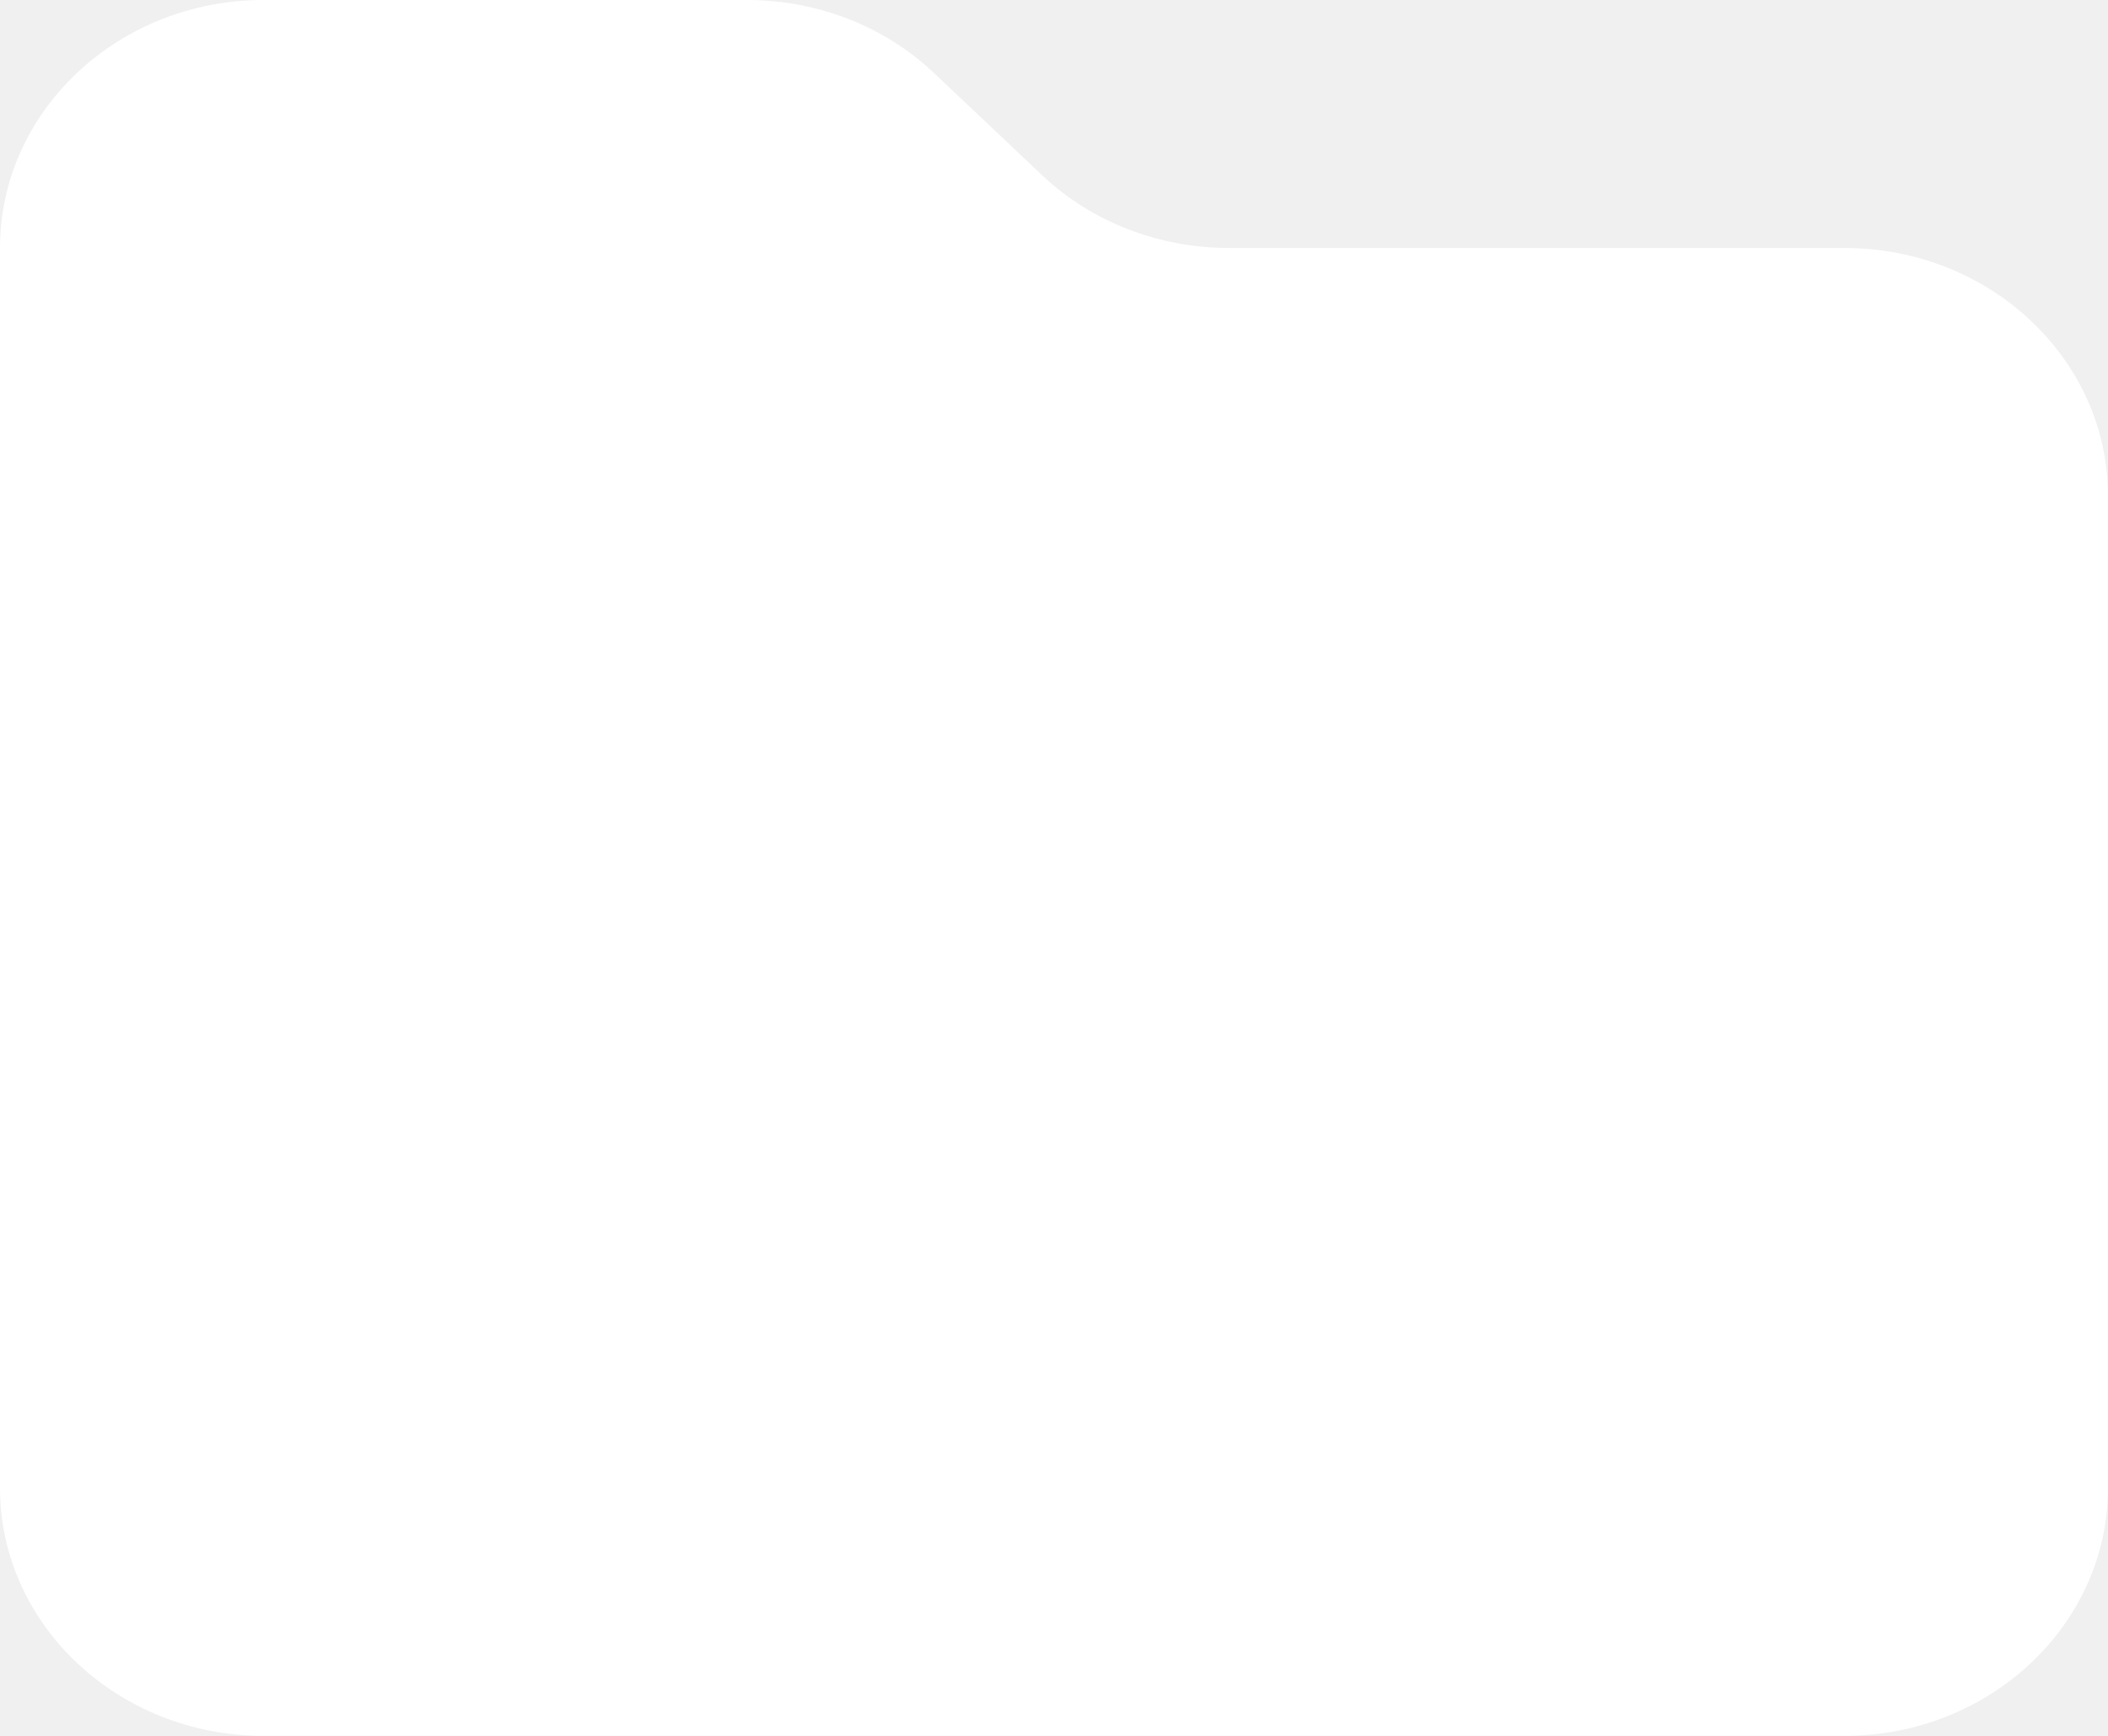
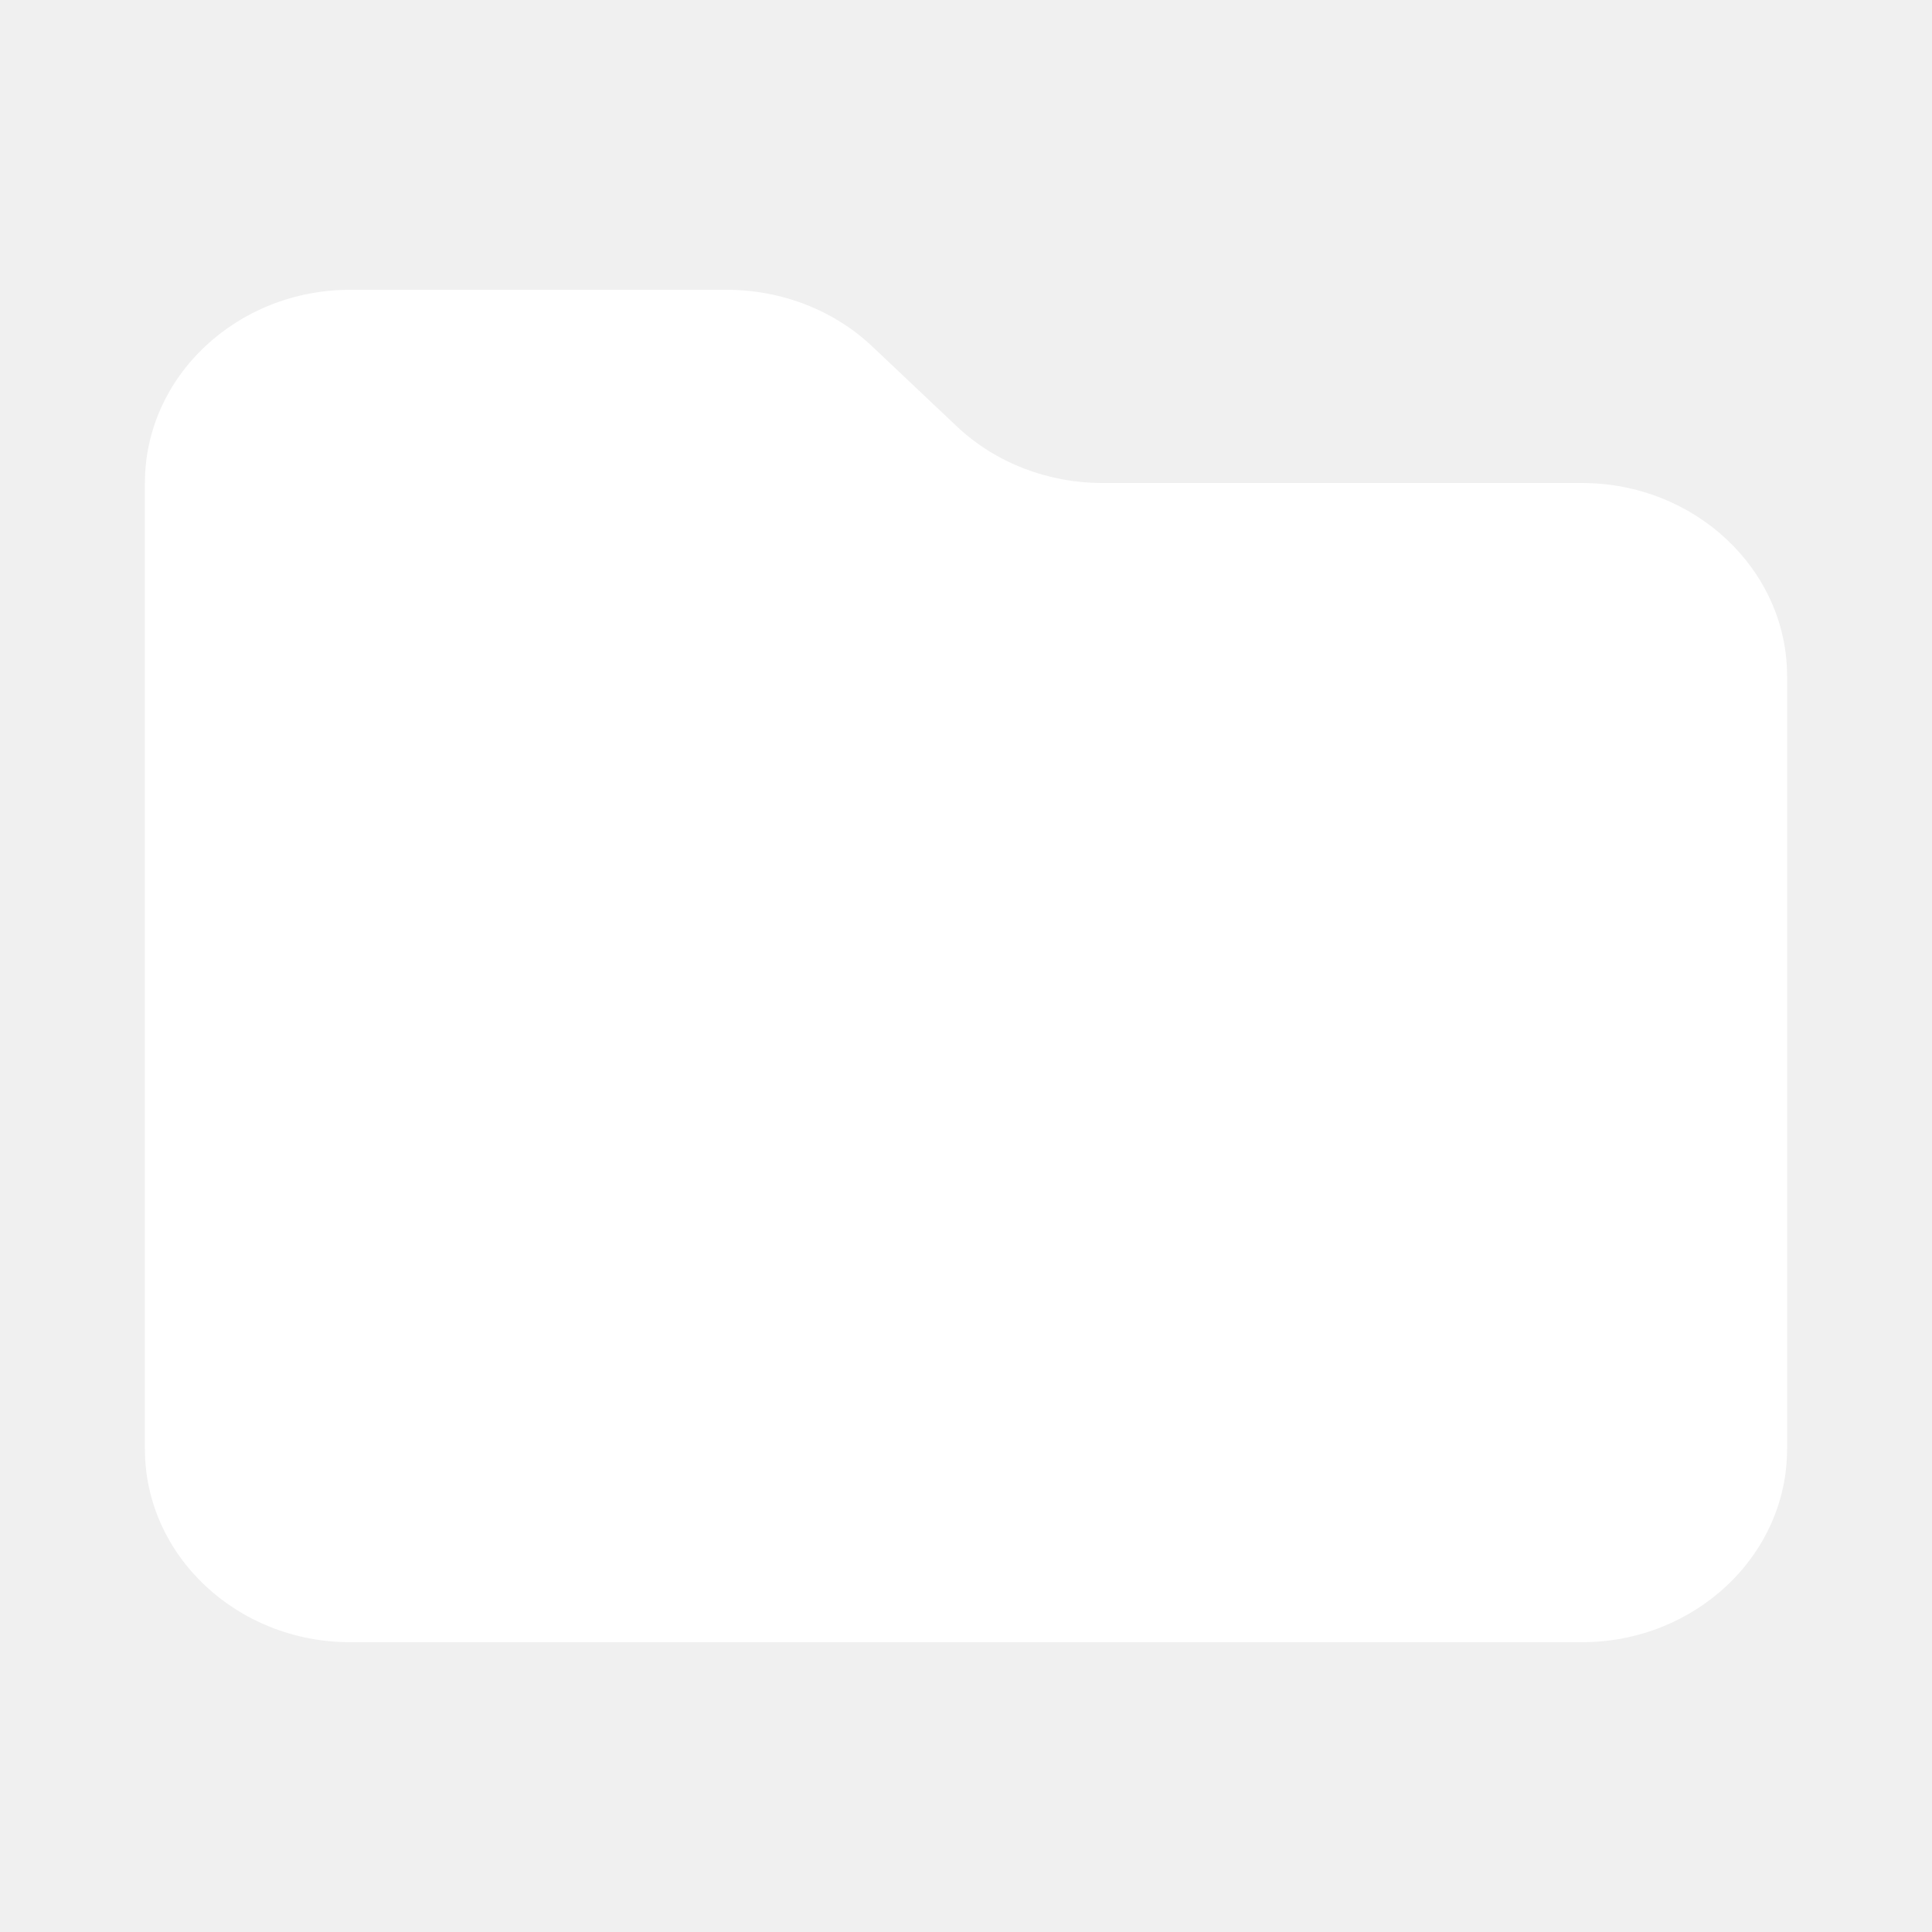
- <svg xmlns="http://www.w3.org/2000/svg" width="17" height="14" viewBox="0 0 17 14" fill="none">
-   <path d="M2.125 14H14.875C16.047 14 17 13.103 17 12V4C17 2.897 16.047 2 14.875 2H9.911C9.347 2 8.805 1.791 8.407 1.416L7.527 0.584C7.129 0.209 6.588 0 6.023 0H2.125C0.953 0 0 0.897 0 2V12C0 13.103 0.953 14 2.125 14Z" fill="white" />
+ <svg xmlns="http://www.w3.org/2000/svg" width="20" height="20" viewBox="0 0 20 20" fill="none">
+   <path d="M3.625 17H16.375C17.547 17 18.5 16.103 18.5 15V7C18.5 5.897 17.547 5 16.375 5H11.411C10.847 5 10.306 4.791 9.907 4.416L9.027 3.584C8.629 3.209 8.088 3 7.523 3H3.625C2.453 3 1.5 3.897 1.5 5V15C1.5 16.103 2.453 17 3.625 17Z" fill="white" />
</svg>
